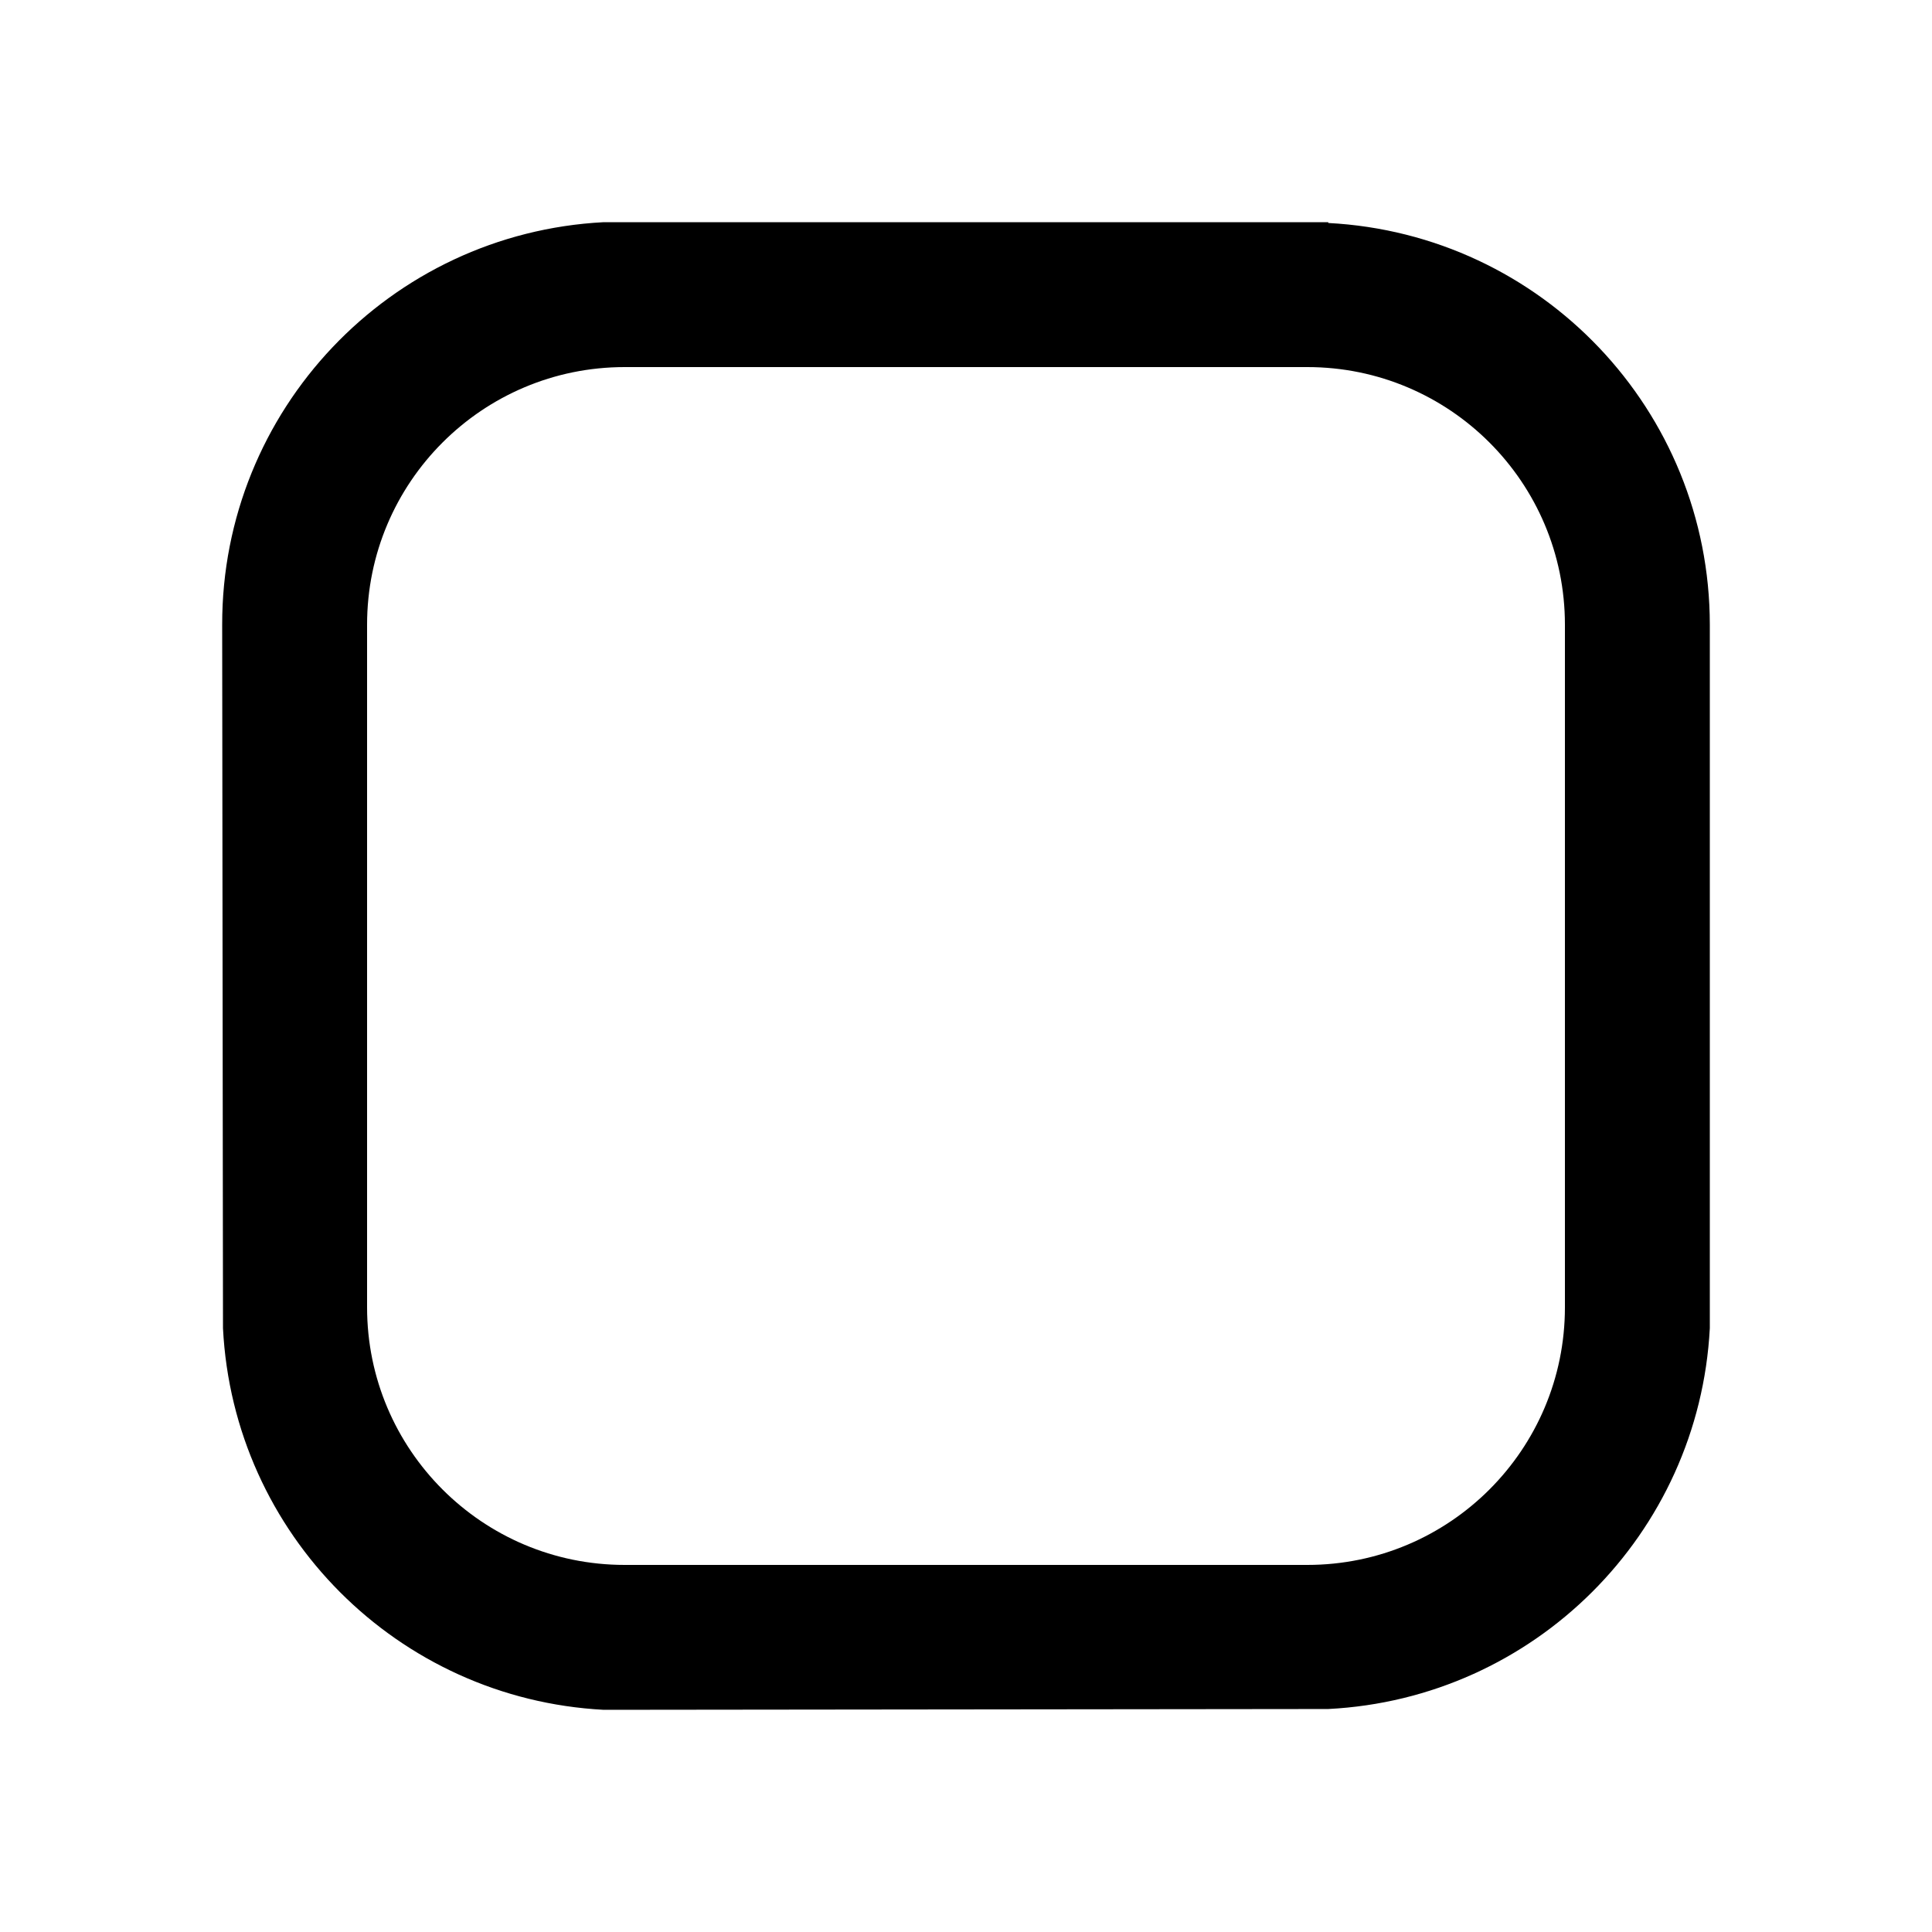
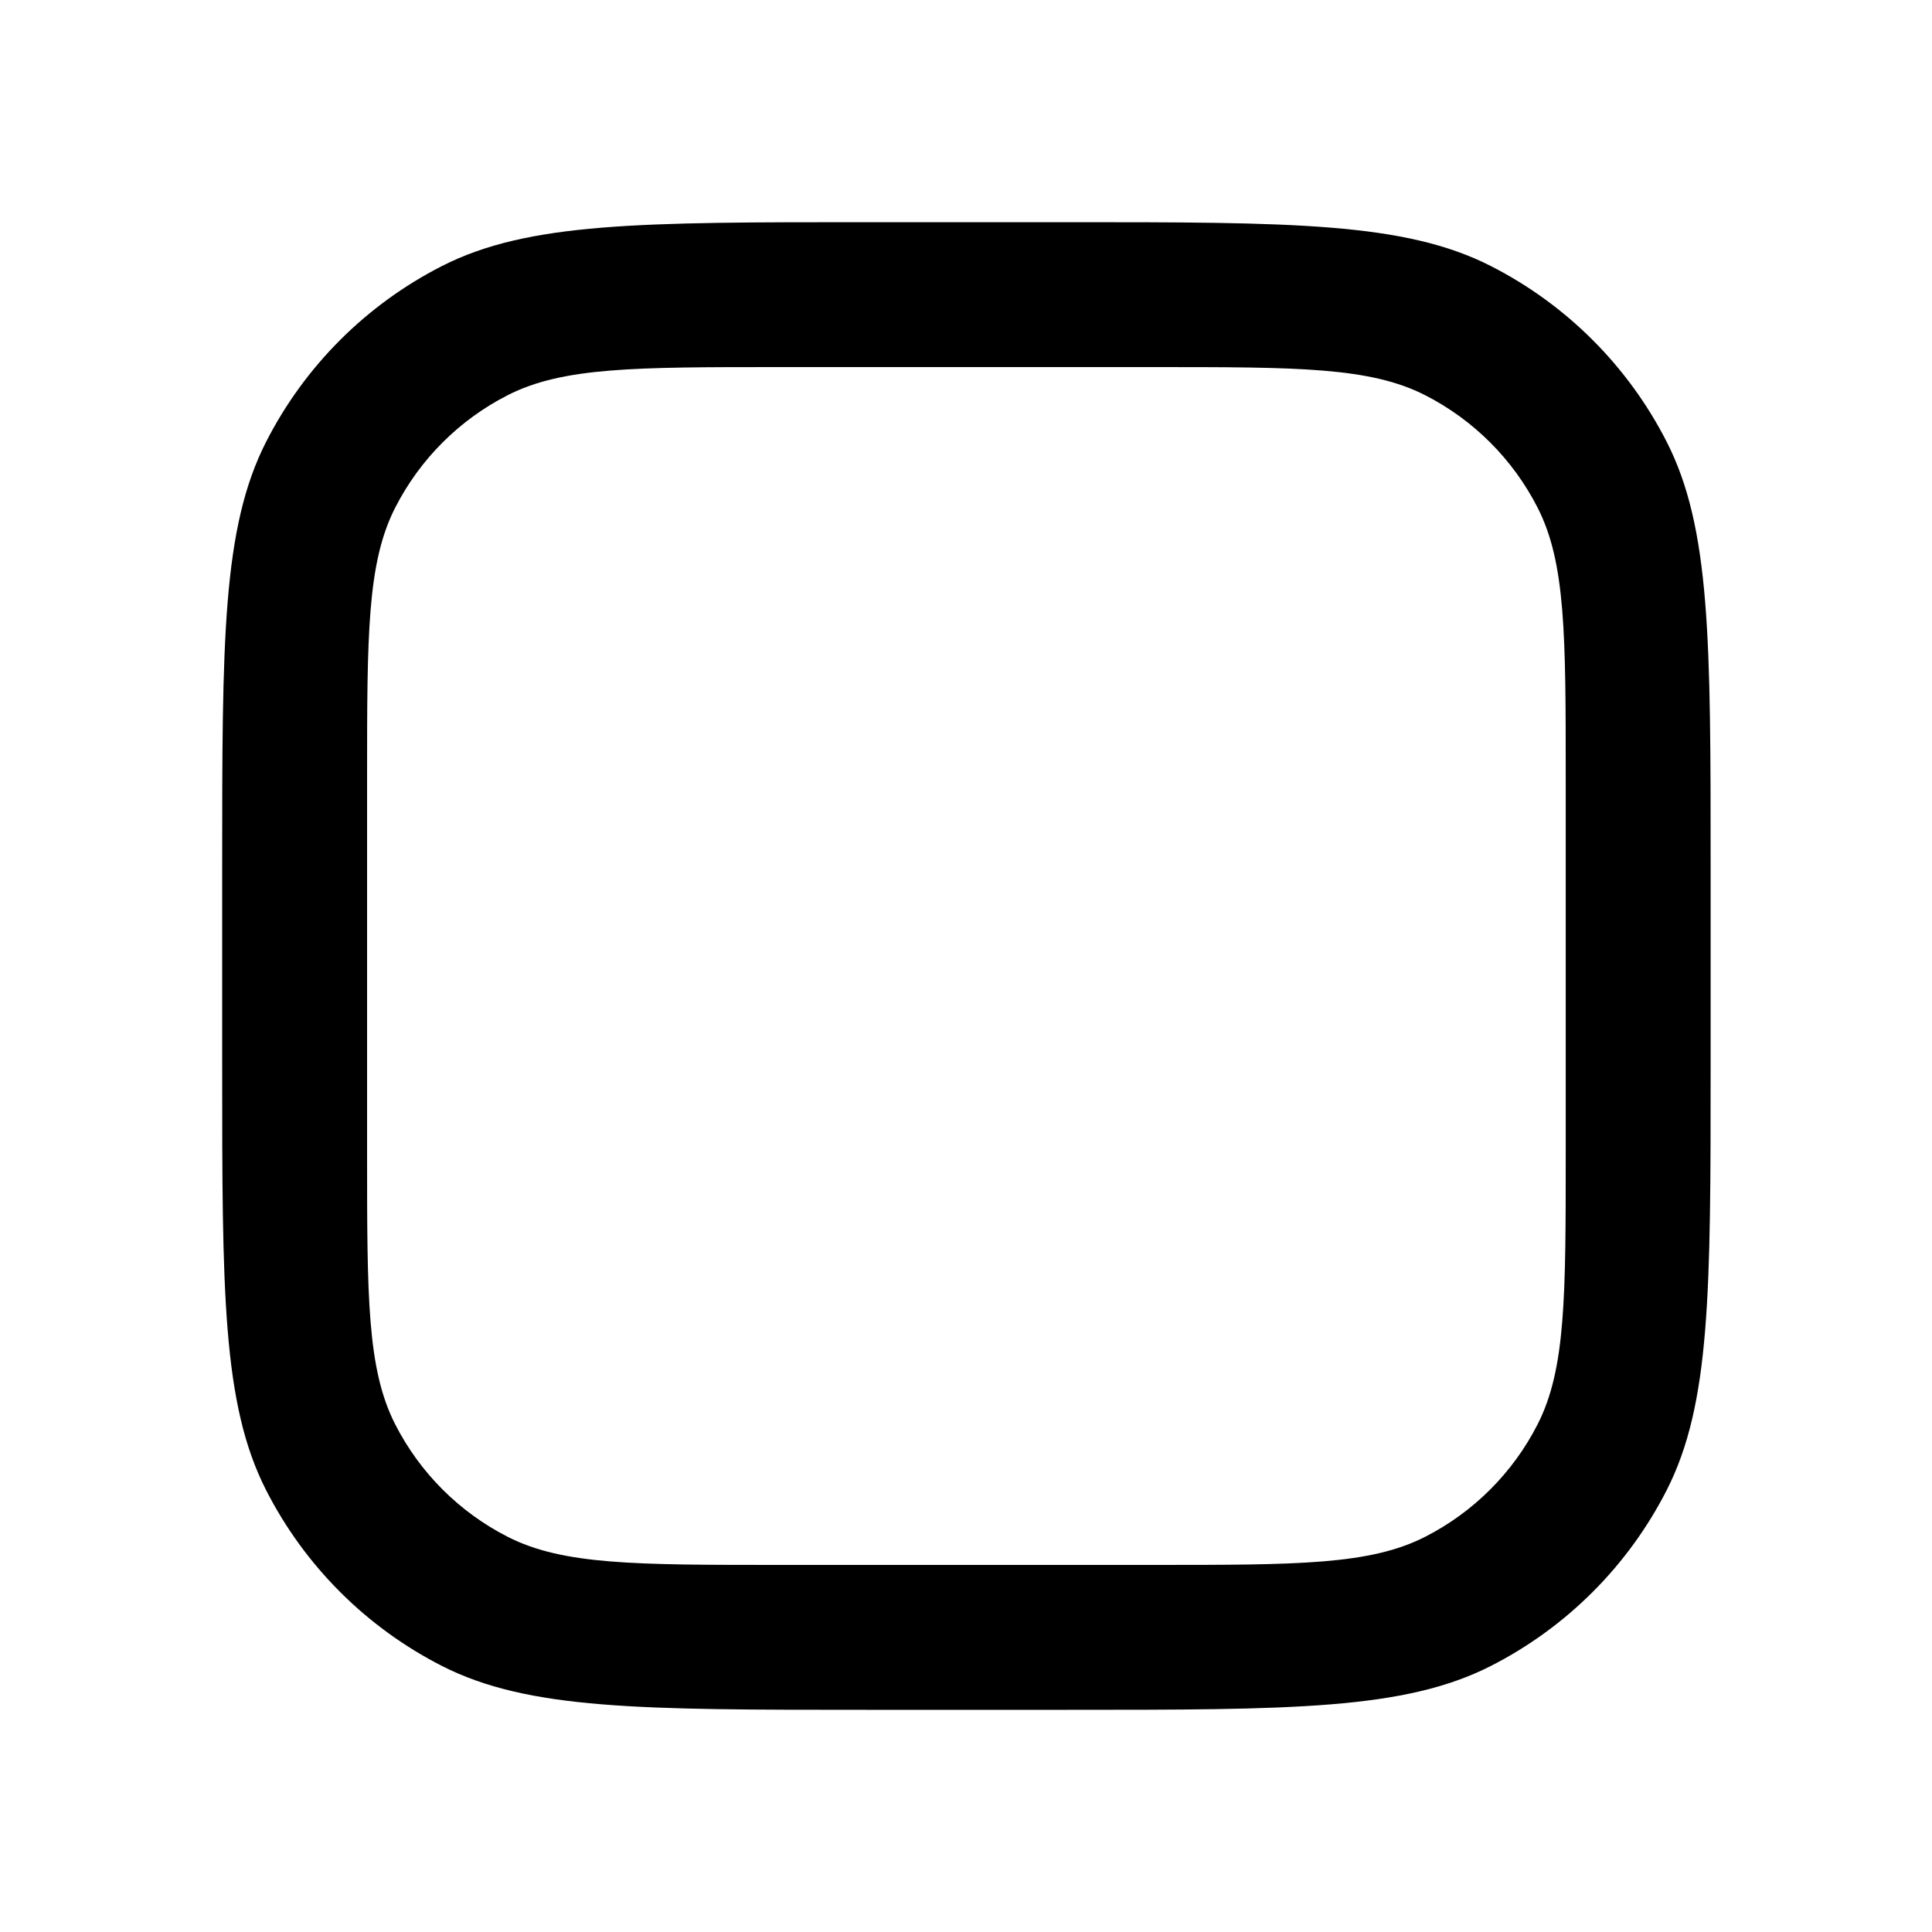
<svg xmlns="http://www.w3.org/2000/svg" viewBox="0 0 24 24" width="24" height="24">
-   <path fill-rule="evenodd" d="M16.5 2.77A5 5 0 0 1 21.24 7.76L21.24 16.5A5 5 0 0 1 16.5 21.23L7.5 21.24A5 5 0 0 1 2.77 16.5L2.76 7.76A5 5 0 0 1 7.5 2.76L16.5 2.76M7.76 4.56a3.2 3.2 0 0 0-3.2 3.2v8.48a3.2 3.2 0 0 0 3.2 3.2h8.48a3.2 3.2 0 0 0 3.2-3.2V7.76a3.2 3.2 0 0 0-3.2-3.2z" clip-rule="evenodd" />
+   <path d="M2.76 10.76C2.76 7.96 2.76 6.56 3.305 5.49A5 5 0 0 1 5.49 3.305C6.56 2.76 7.96 2.76 10.76 2.76L13.25 2.76C16.05 2.76 17.45 2.76 18.52 3.305A5 5 0 0 1 20.705 5.49C21.25 6.56 21.25 7.96 21.25 10.76L21.25 13.24C21.25 16.04 21.25 17.44 20.705 18.51A5 5 0 0 1 18.52 20.695C17.45 21.24 16.05 21.24 13.25 21.24L10.76 21.24C7.96 21.24 6.56 21.24 5.49 20.695A5 5 0 0 1 3.305 18.51C2.76 17.44 2.76 16.04 2.76 13.24ZM4.56 14.32C4.56 16.112 4.56 17.008 4.909 17.693A3.2 3.2 0 0 0 6.307 19.091C6.992 19.44 7.888 19.44 9.68 19.44L14.33 19.44C16.122 19.44 17.018 19.44 17.703 19.091A3.2 3.2 0 0 0 19.101 17.693C19.45 17.008 19.45 16.112 19.45 14.32L19.45 9.68C19.45 7.888 19.45 6.992 19.101 6.307A3.2 3.2 0 0 0 17.703 4.909C17.018 4.56 16.122 4.56 14.33 4.56L9.68 4.56C7.888 4.56 6.992 4.56 6.307 4.909A3.2 3.2 0 0 0 4.909 6.307C4.56 6.992 4.56 7.888 4.56 9.68Z" />
</svg>
